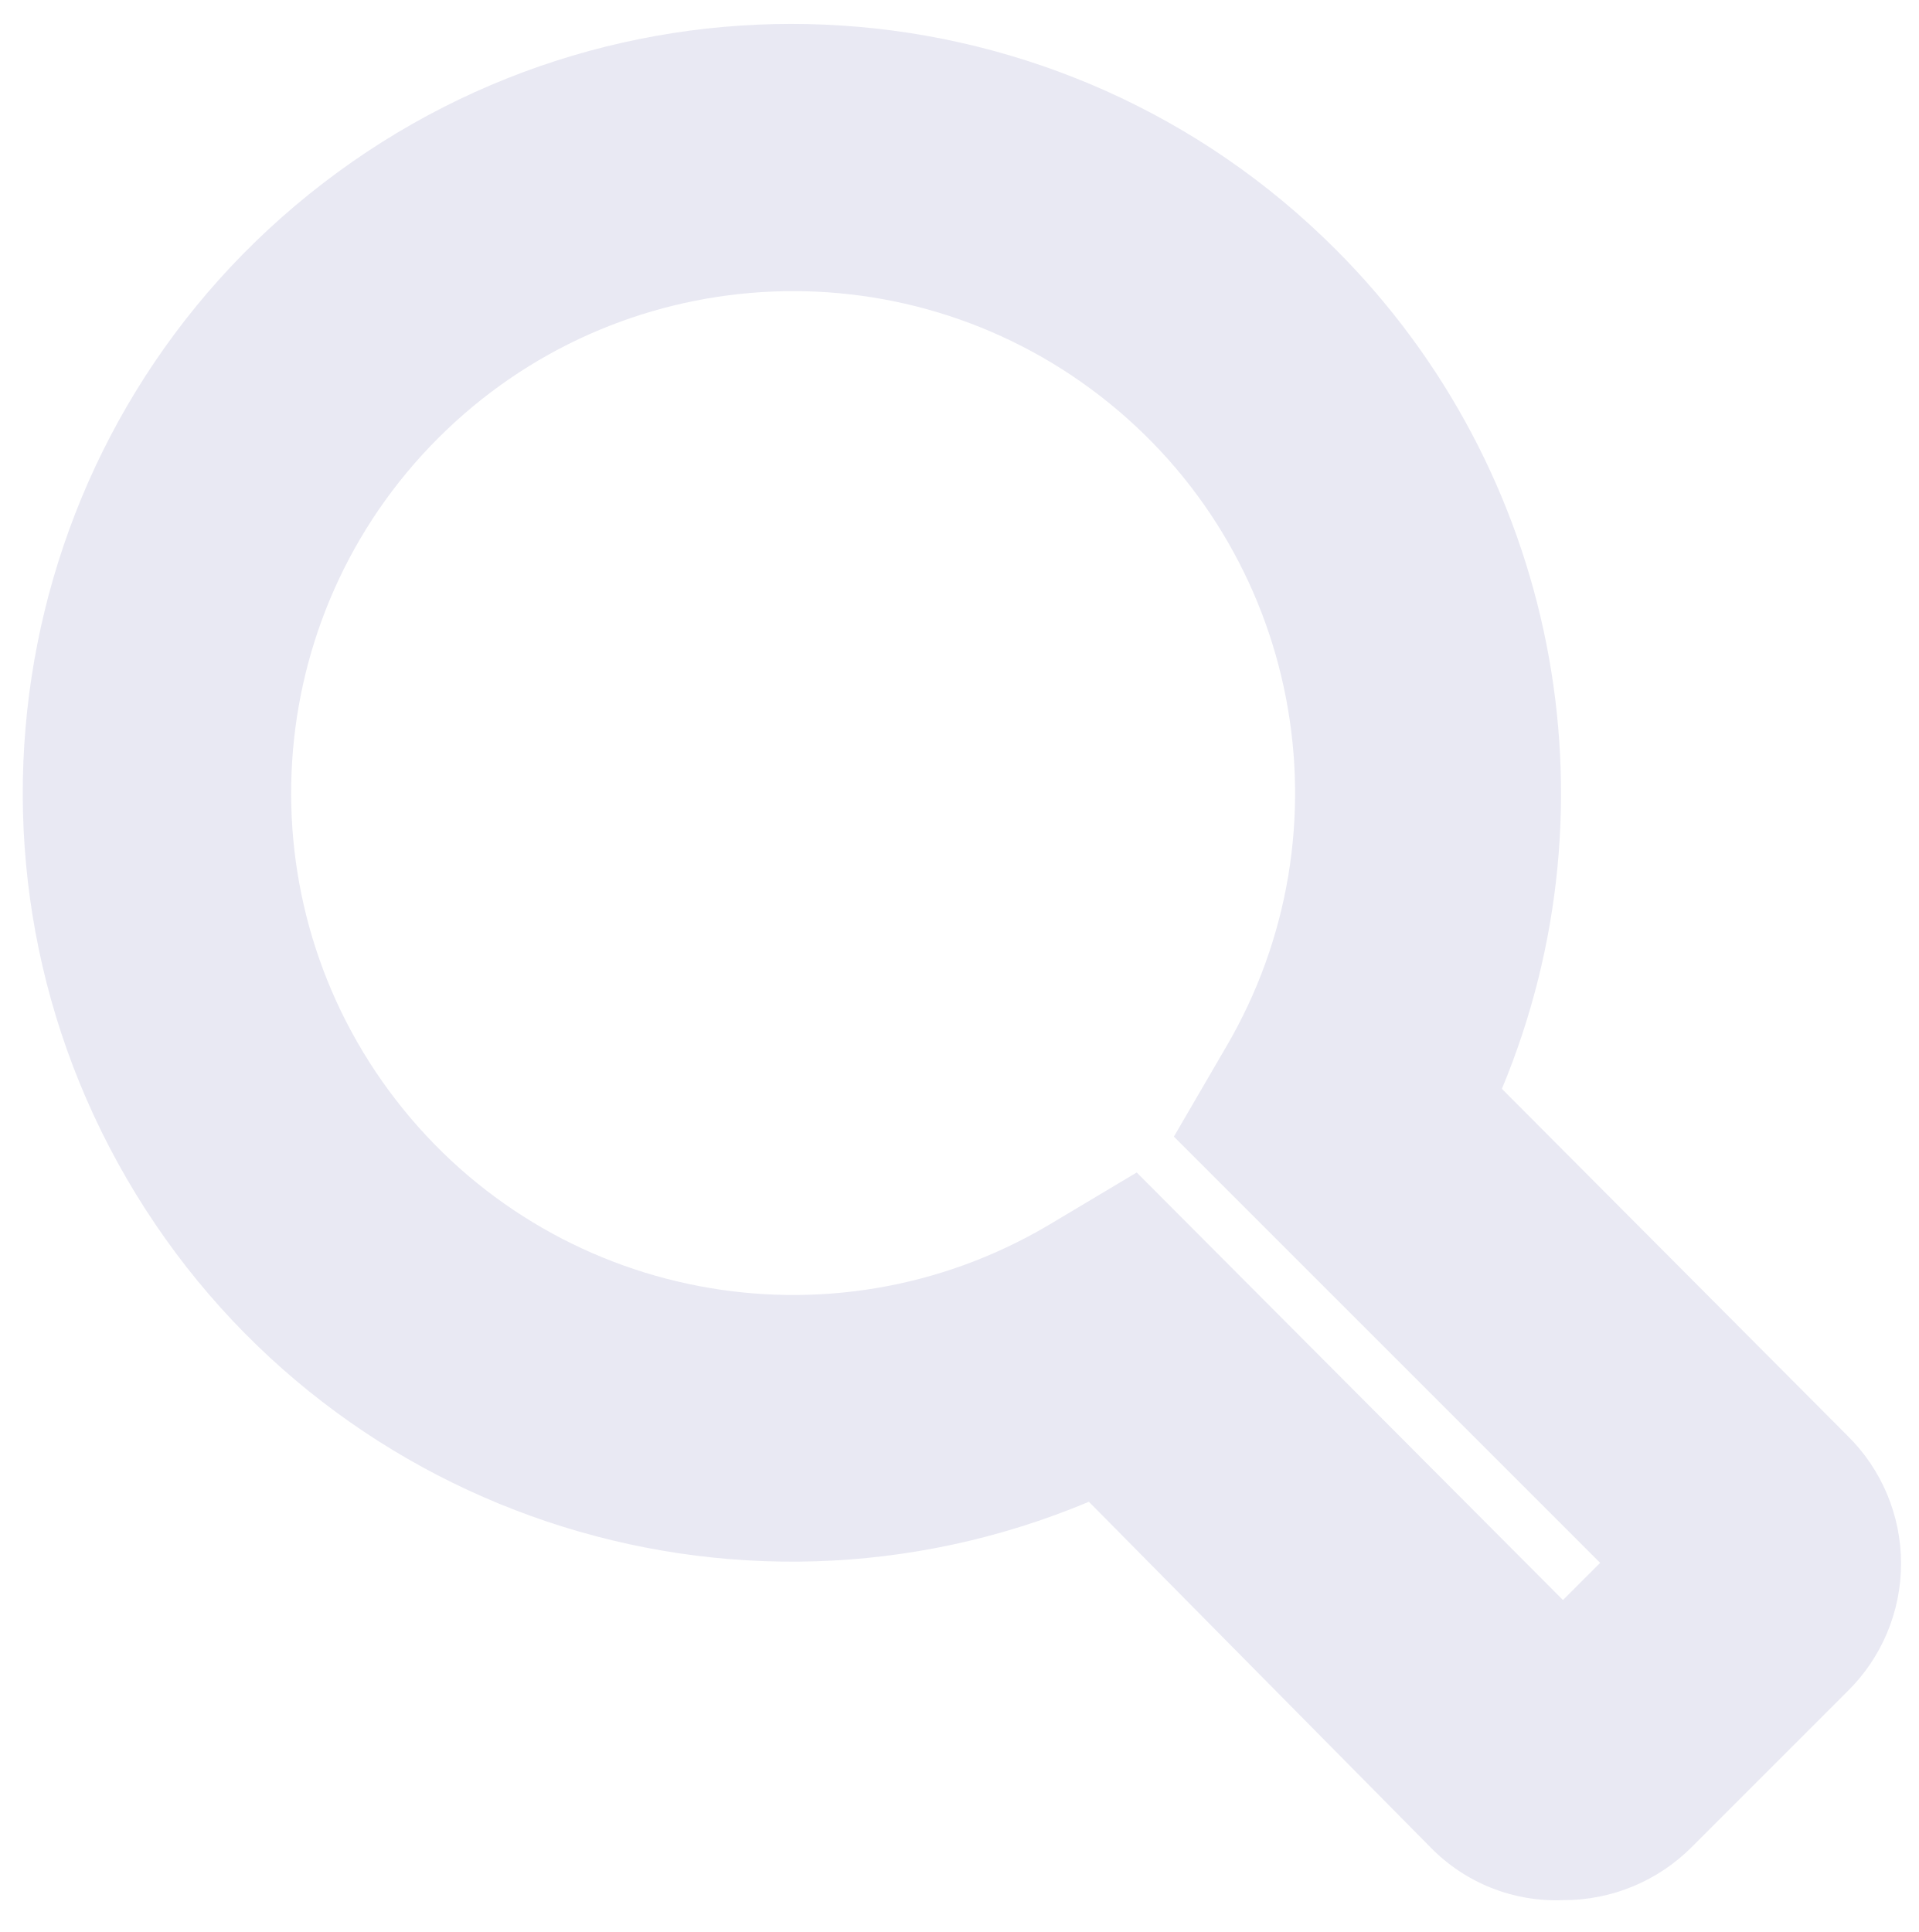
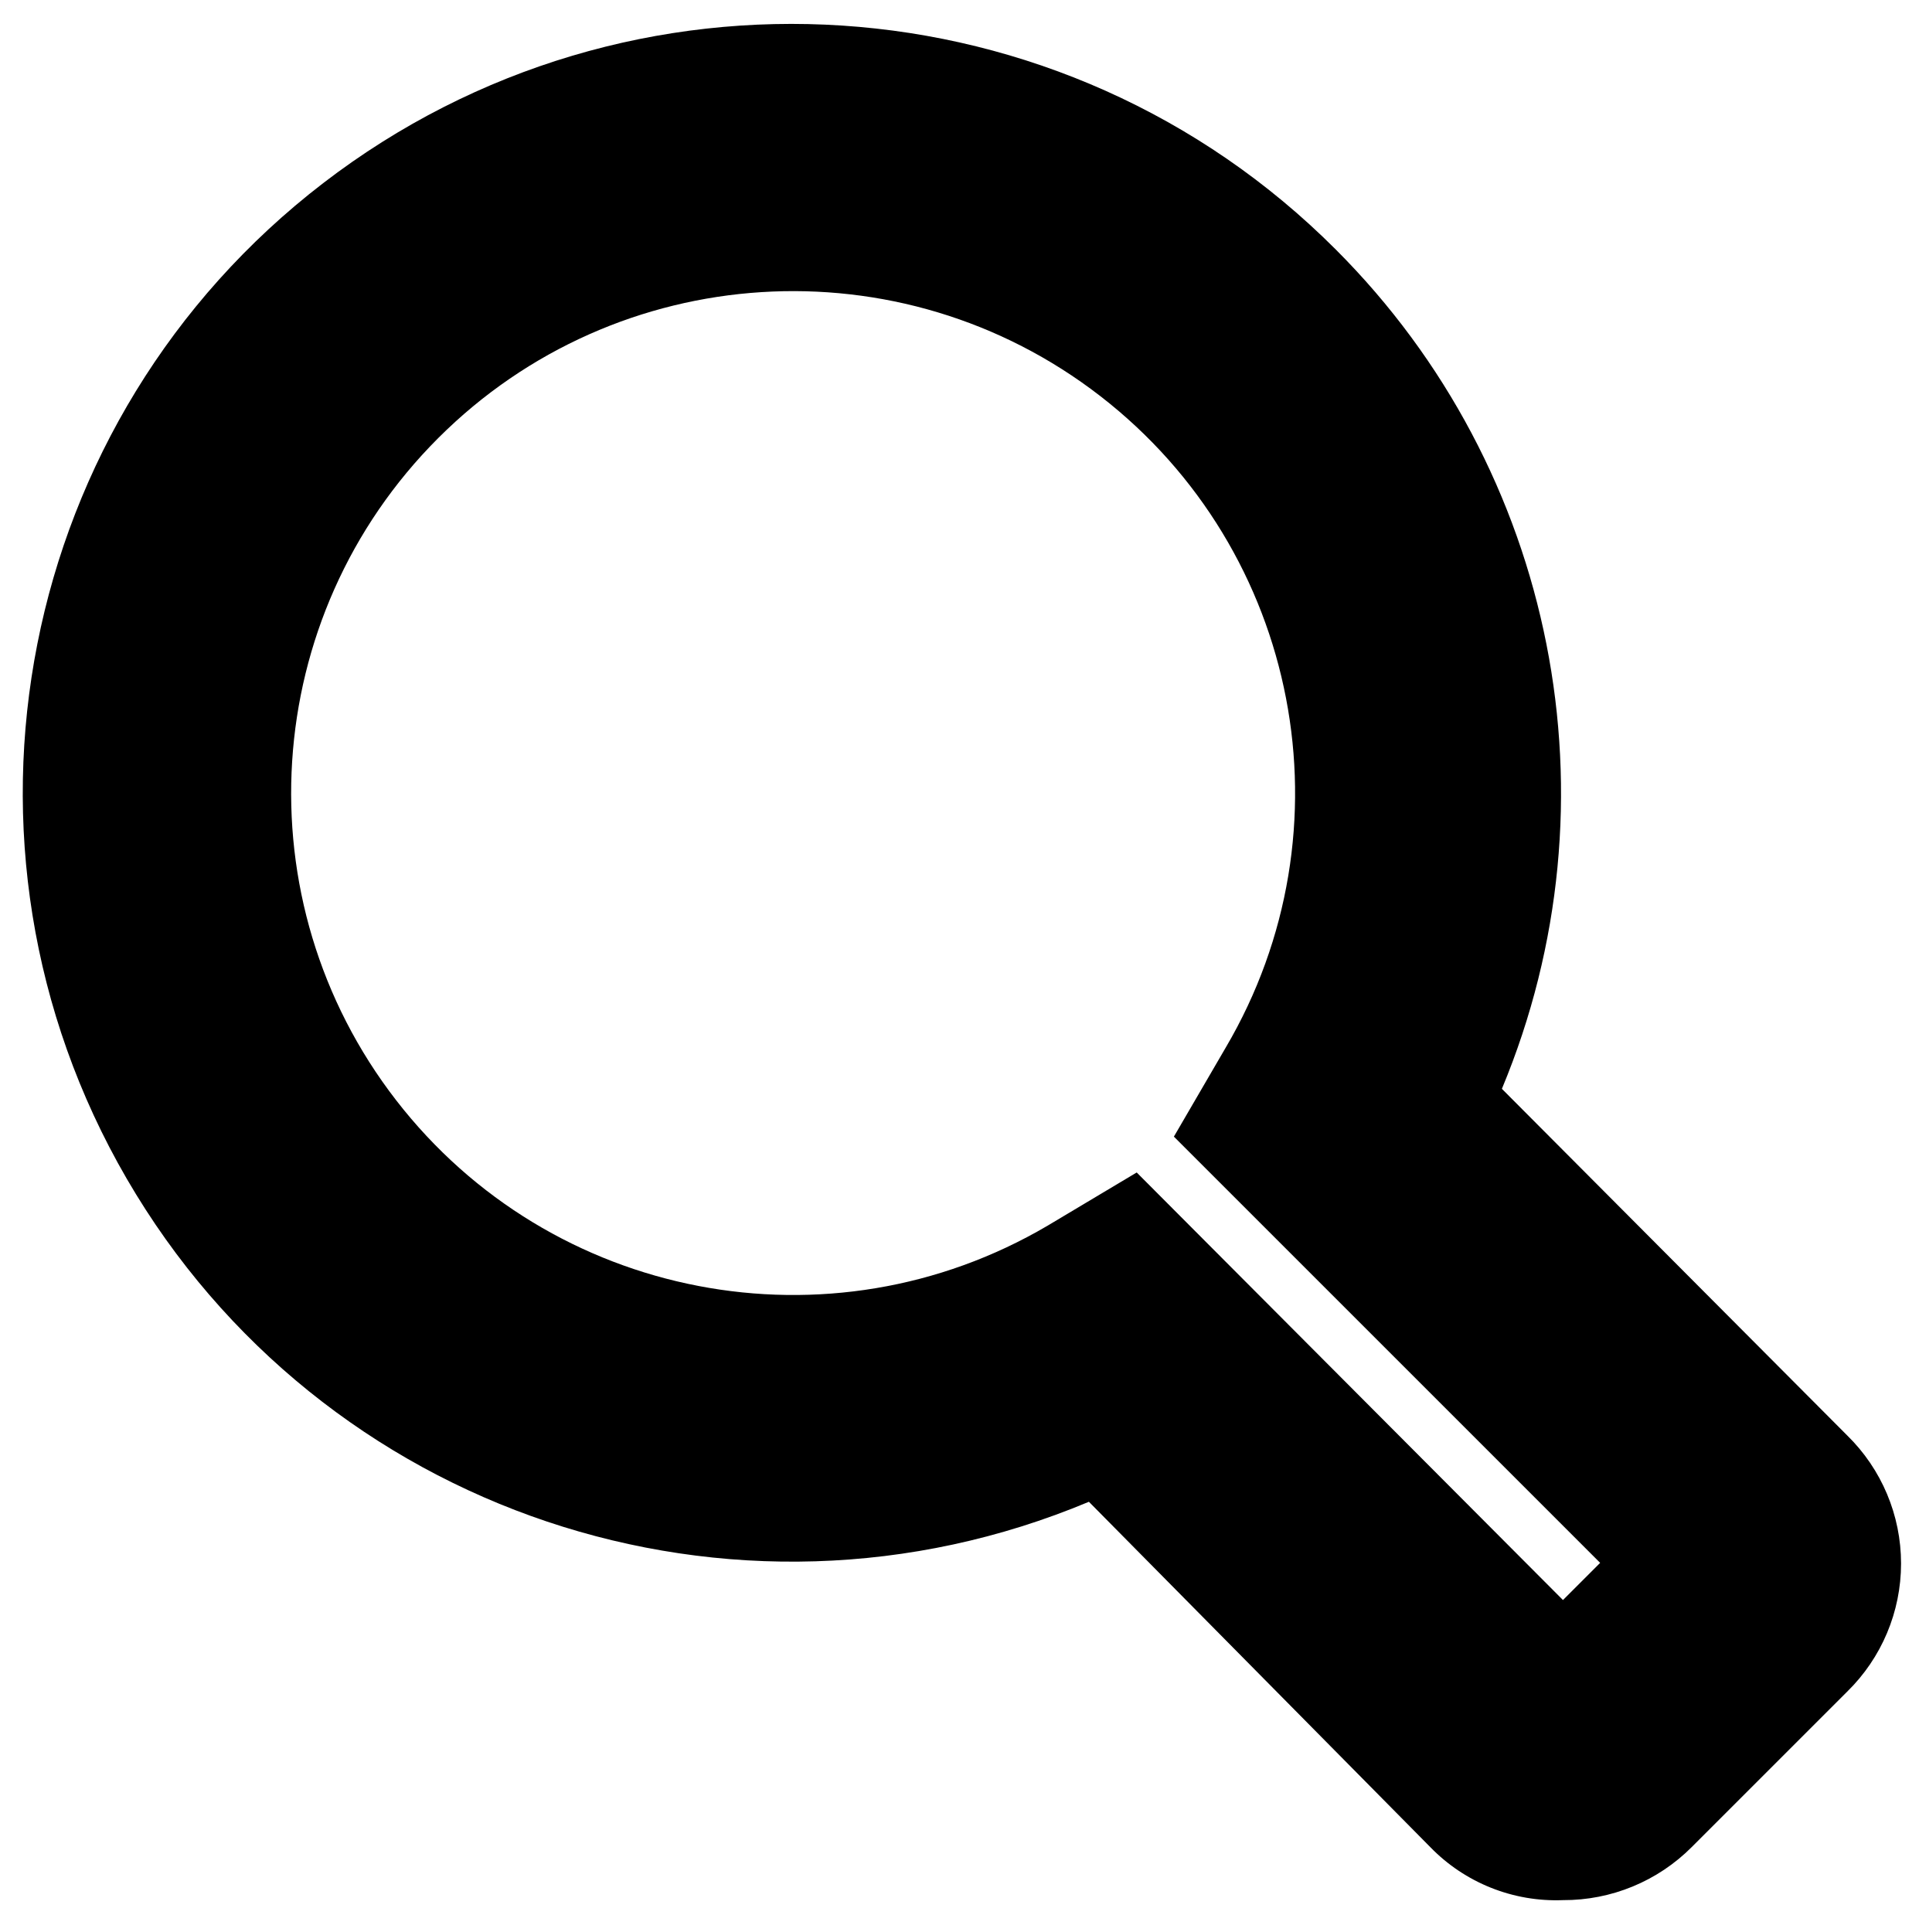
- <svg xmlns="http://www.w3.org/2000/svg" viewBox="0 0 14.45 14.55">
-   <defs>
-     <style>.cls-1{fill:#e9e9f3;}</style>
-   </defs>
-   <g id="text_and_icons" data-name="text and icons">
-     <path class="cls-1" d="M11.77,14.31a1.32,1.32,0,0,1-1-.4L8.2,11.31a5.79,5.79,0,1,1,1.86-9.43h0A5.79,5.79,0,0,1,11.31,8.2l2.6,2.61a1.35,1.35,0,0,1,0,1.93l-1.17,1.17A1.36,1.36,0,0,1,11.77,14.31ZM8.56,8.83l3.21,3.22.28-.28L8.84,8.56l.39-.67A3.78,3.78,0,1,0,7.89,9.23Z" fill="#e9e9f3" />
+ <svg xmlns="http://www.w3.org/2000/svg" version="1.1" id="text_and_icons" x="0px" y="0px" viewBox="0 0 14.45 14.55">
+   <g data-name="text and icons">
+     <path d="M11.77,14.31a1.32,1.32,0,0,1-1-.4L8.2,11.31a5.79,5.79,0,1,1,1.86-9.43h0A5.79,5.79,0,0,1,11.31,8.2l2.6,2.61a1.35,1.35,0,0,1,0,1.93l-1.17,1.17A1.36,1.36,0,0,1,11.77,14.31ZM8.56,8.83l3.21,3.22.28-.28L8.84,8.56l.39-.67A3.78,3.78,0,1,0,7.89,9.23Z" fill="currentColor" />
  </g>
</svg>
